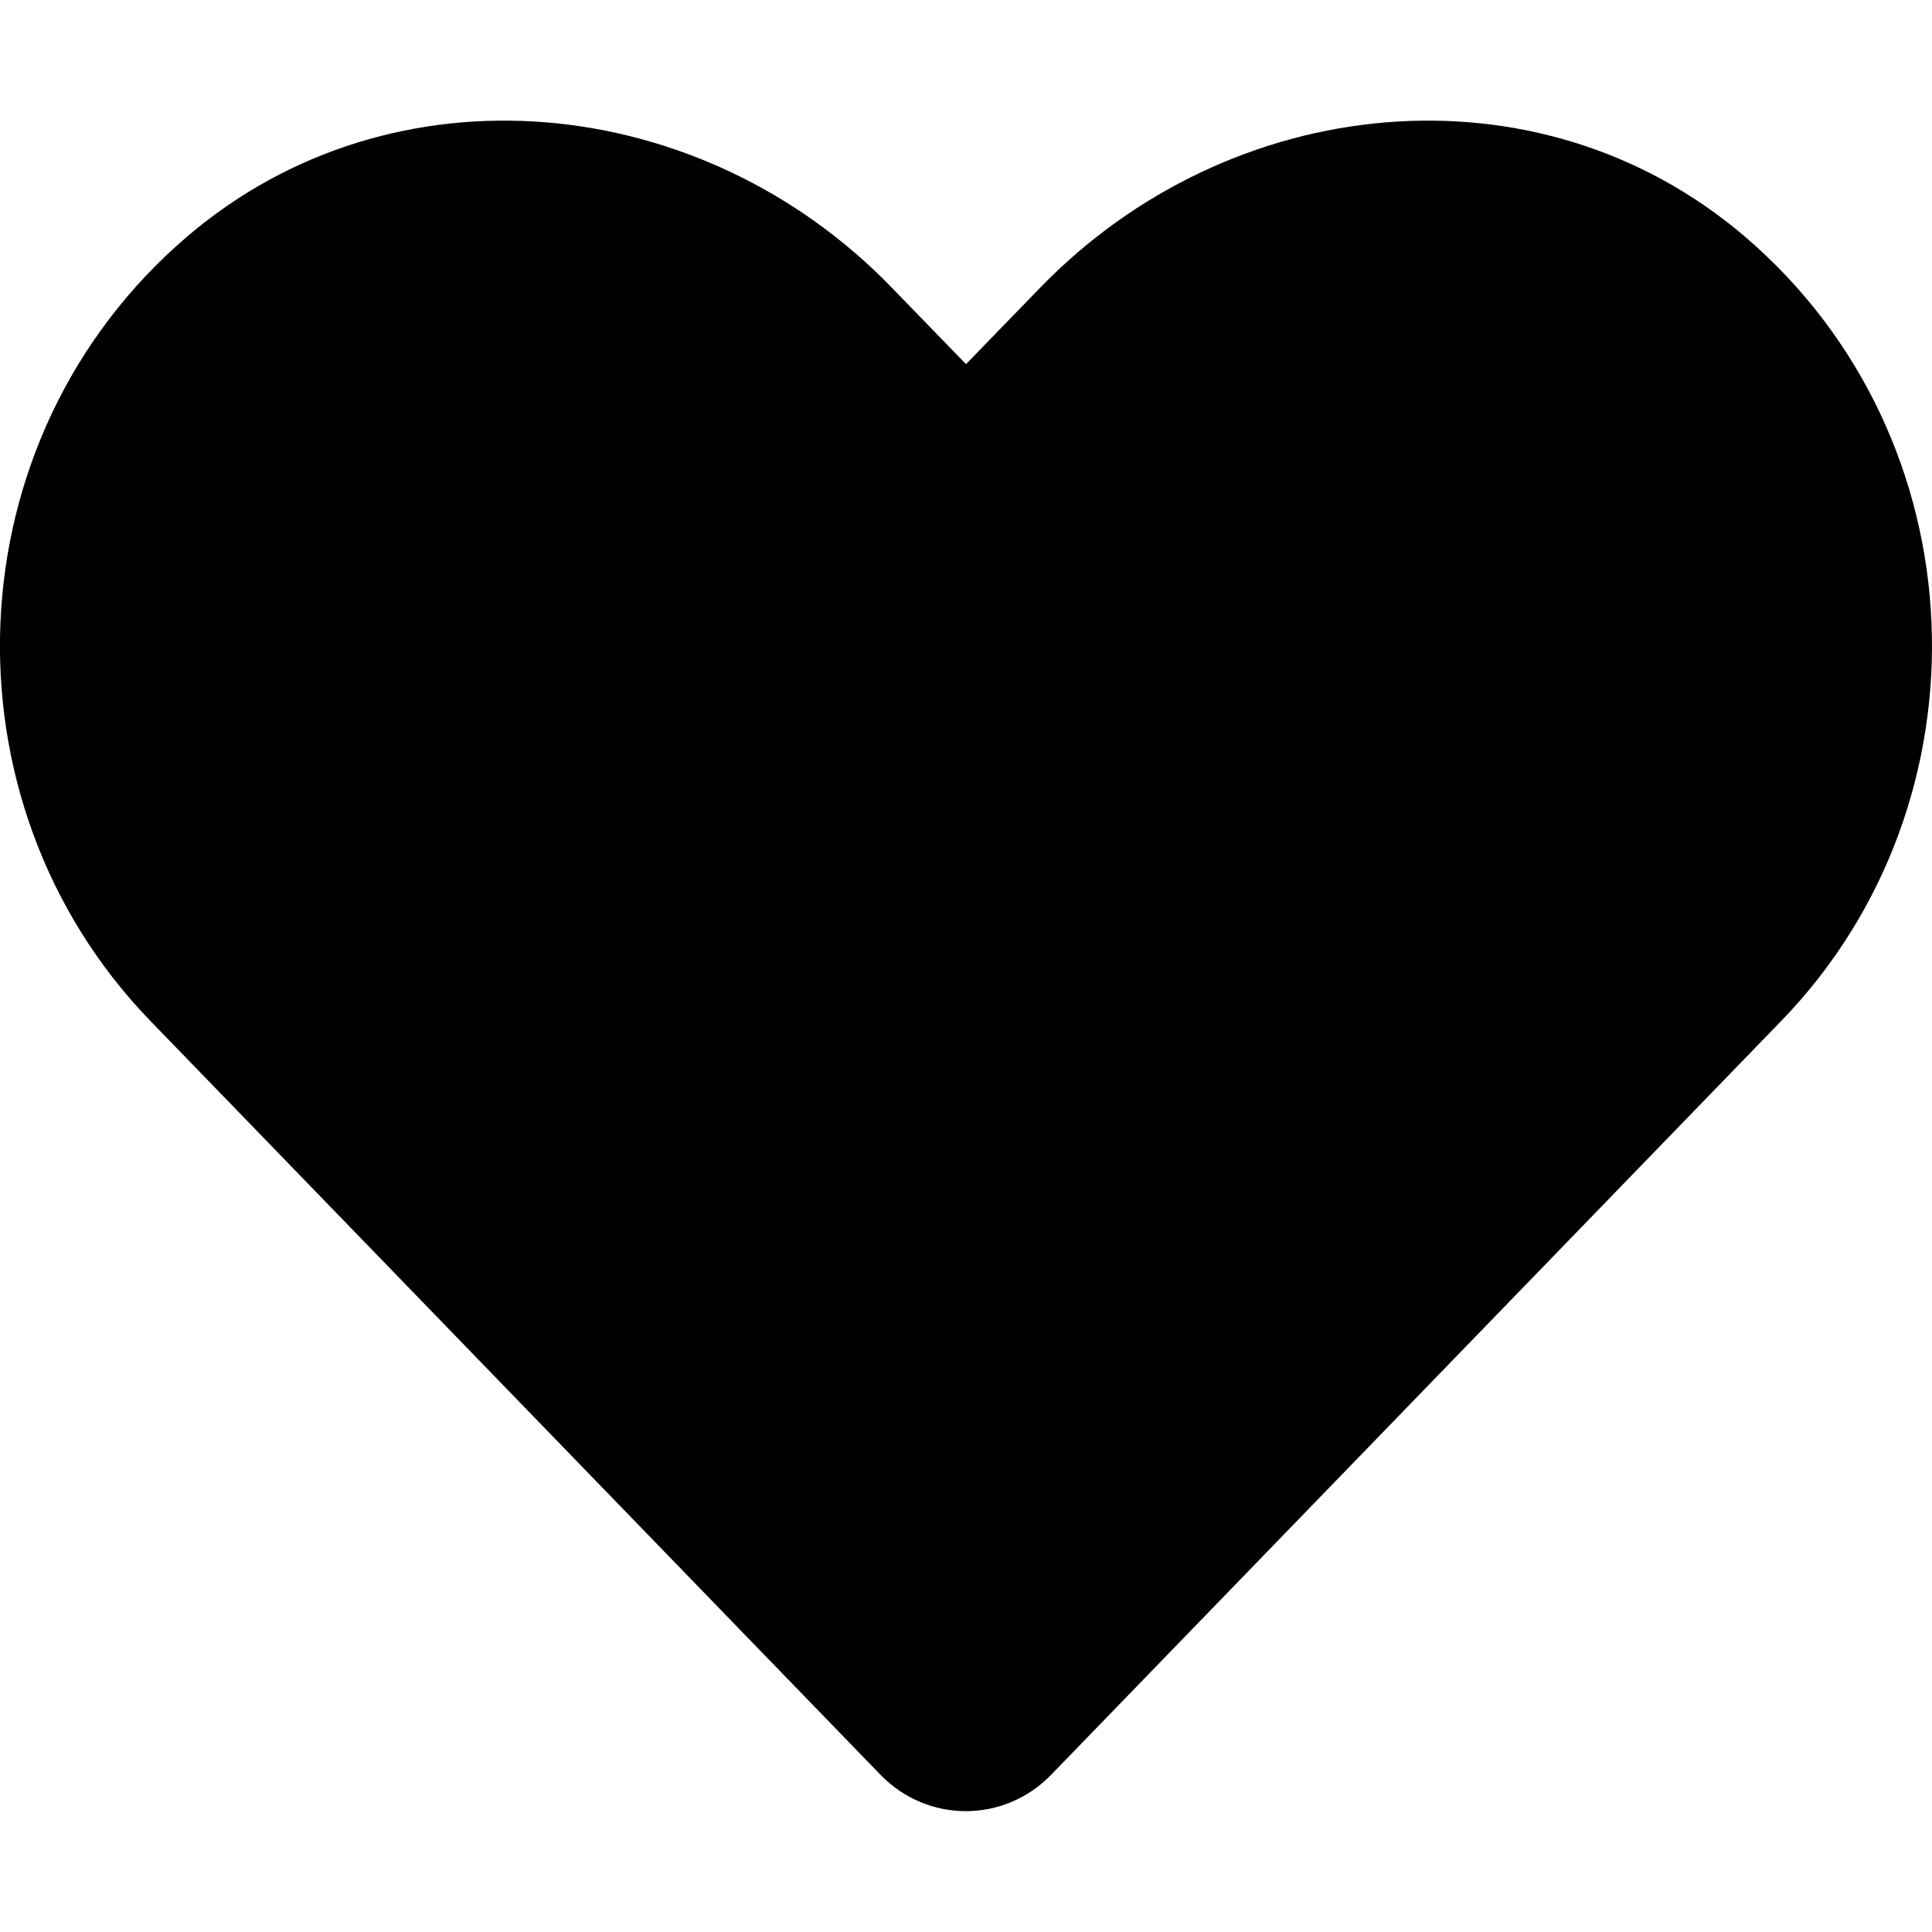
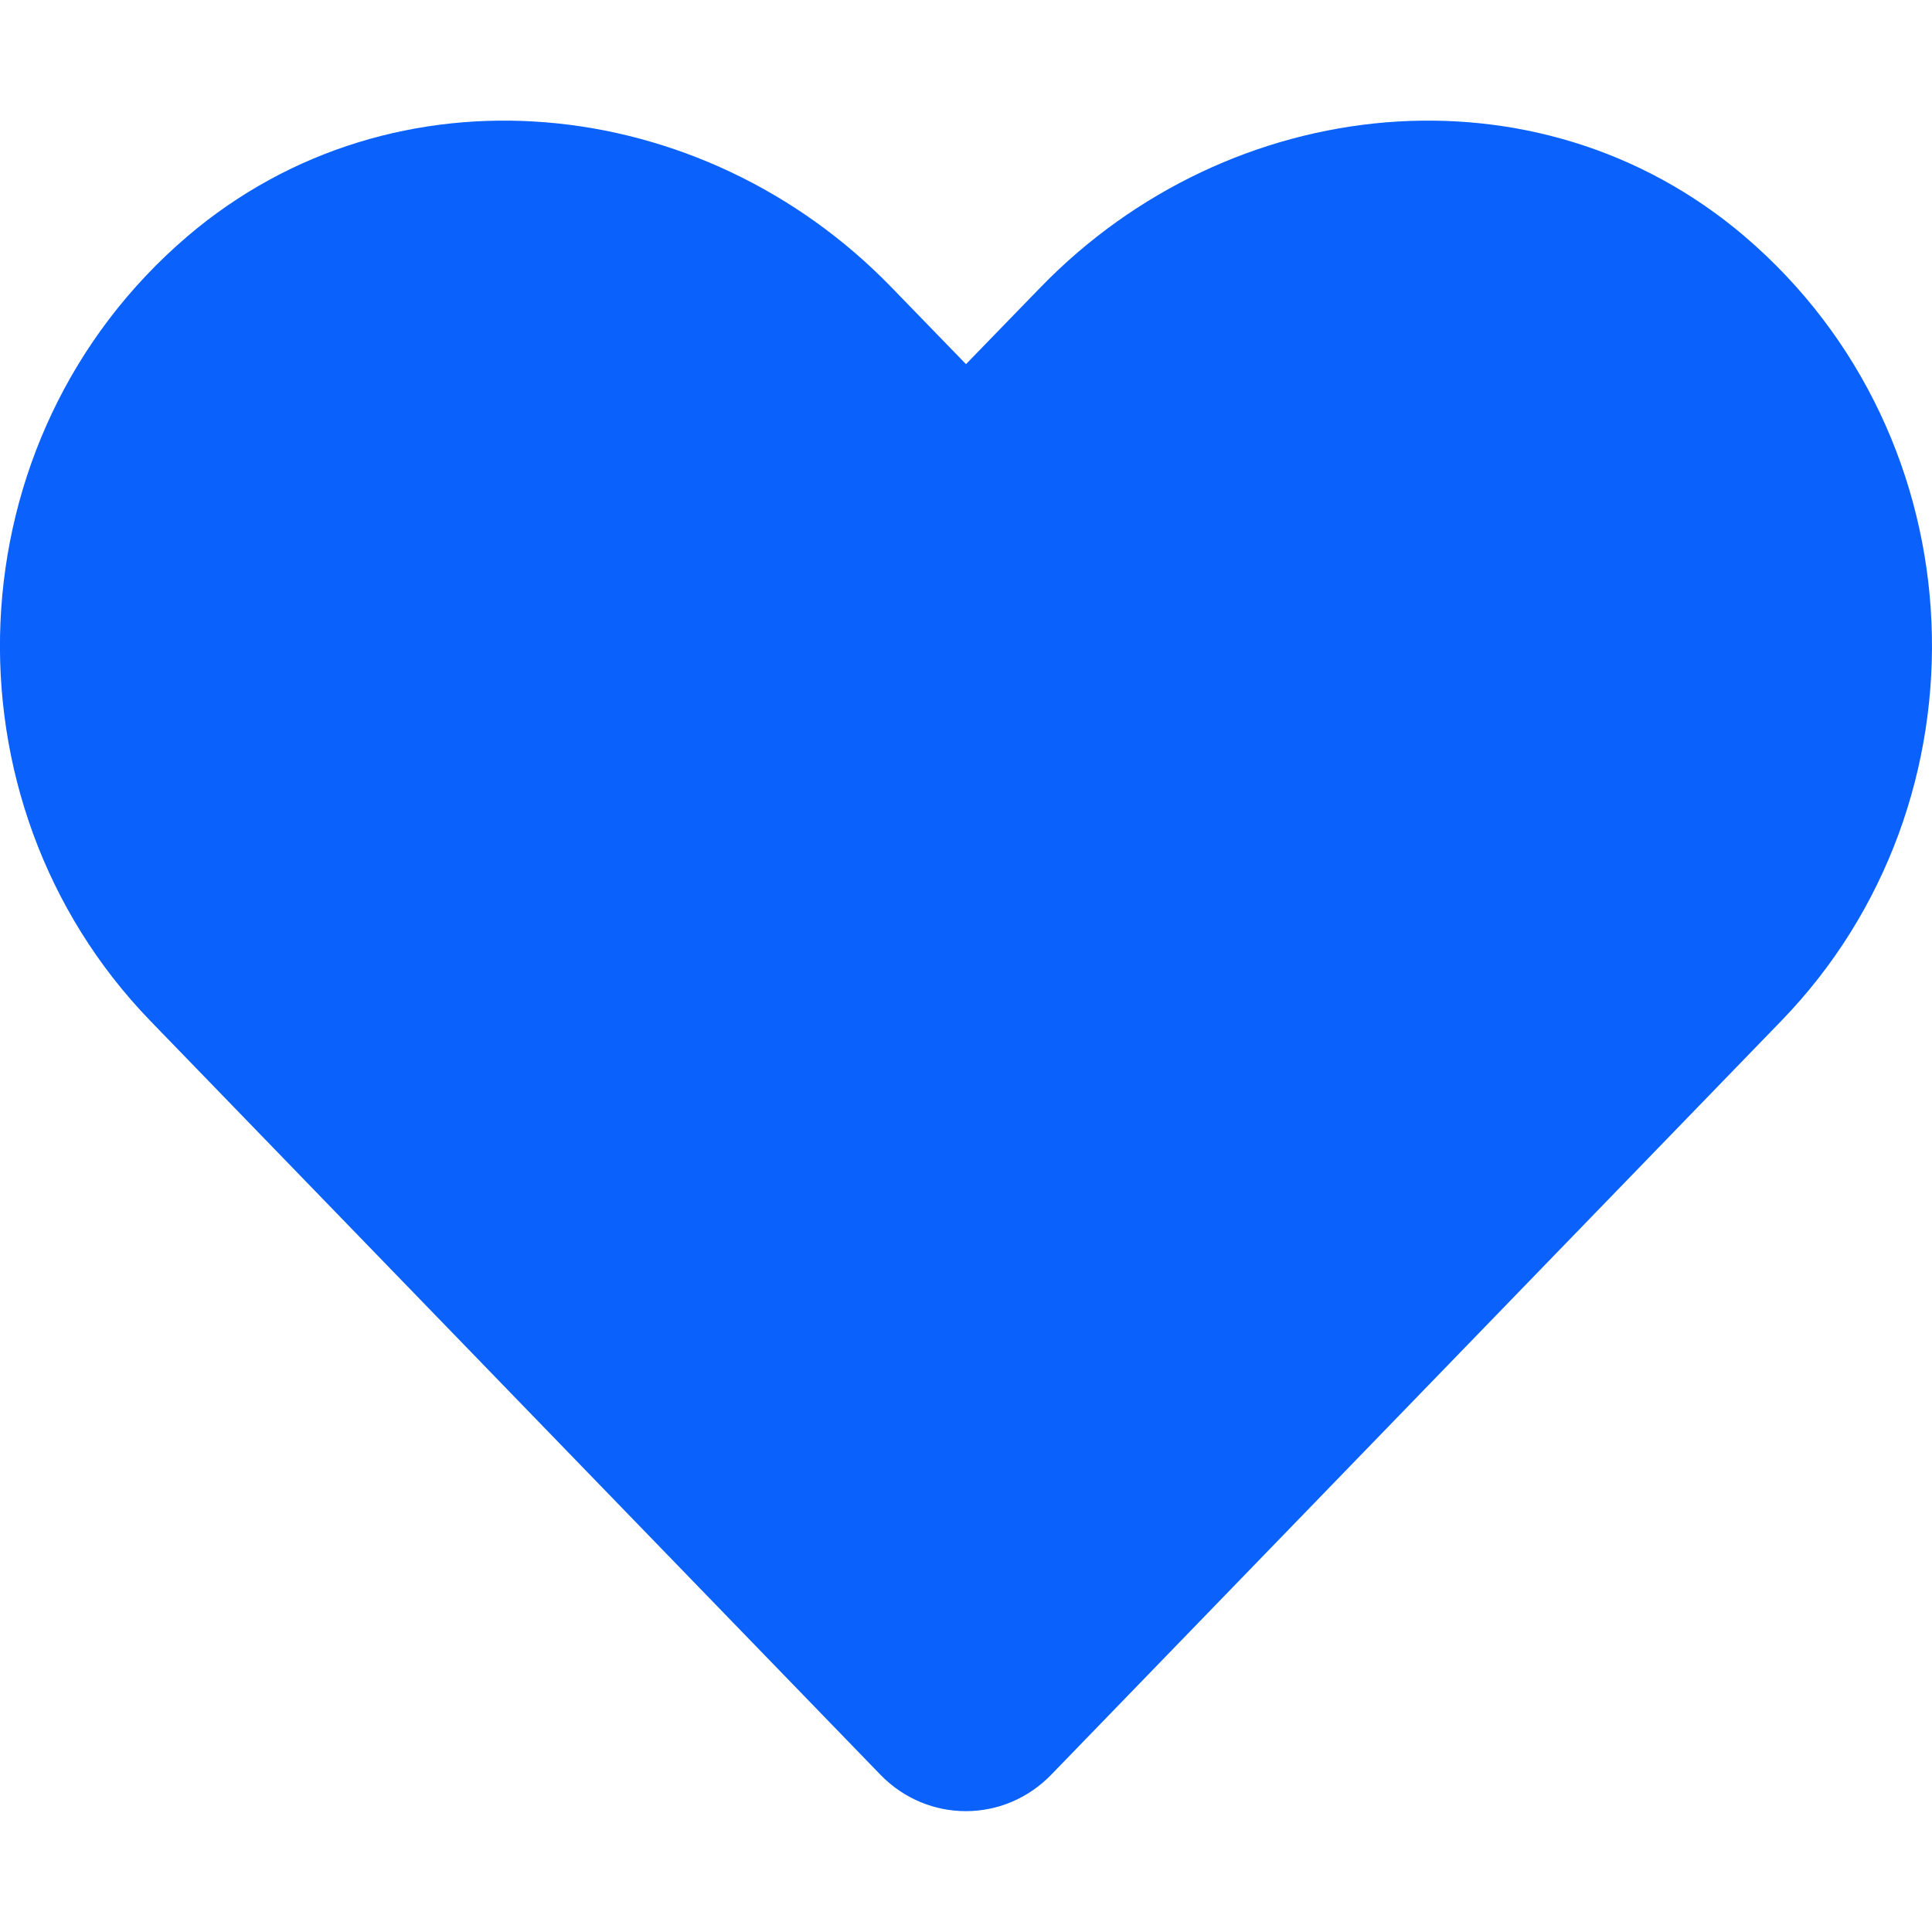
<svg xmlns="http://www.w3.org/2000/svg" aria-hidden="true" focusable="false" data-prefix="fas" data-icon="heart" class="svg-inline--fa fa-heart fa-w-16" role="img" viewBox="0 0 512 512">
-   <path fill="currentColor" d="M462.3 62.6C407.5 15.9 326 24.3 275.7 76.2L256 96.5l-19.7-20.3C186.1 24.3 104.5 15.9 49.7 62.6c-62.8 53.6-66.1 149.8-9.9 207.9l193.5 199.8c12.5 12.9 32.8 12.9 45.3 0l193.5-199.8c56.3-58.1 53-154.3-9.8-207.9z" />
+   <path fill="#0B61FC" d="M462.3 62.6C407.5 15.9 326 24.3 275.7 76.2L256 96.5l-19.7-20.3C186.1 24.3 104.5 15.9 49.7 62.6c-62.8 53.6-66.1 149.8-9.9 207.9l193.5 199.8c12.5 12.9 32.8 12.9 45.3 0l193.5-199.8c56.3-58.1 53-154.3-9.8-207.9z" />
</svg>
